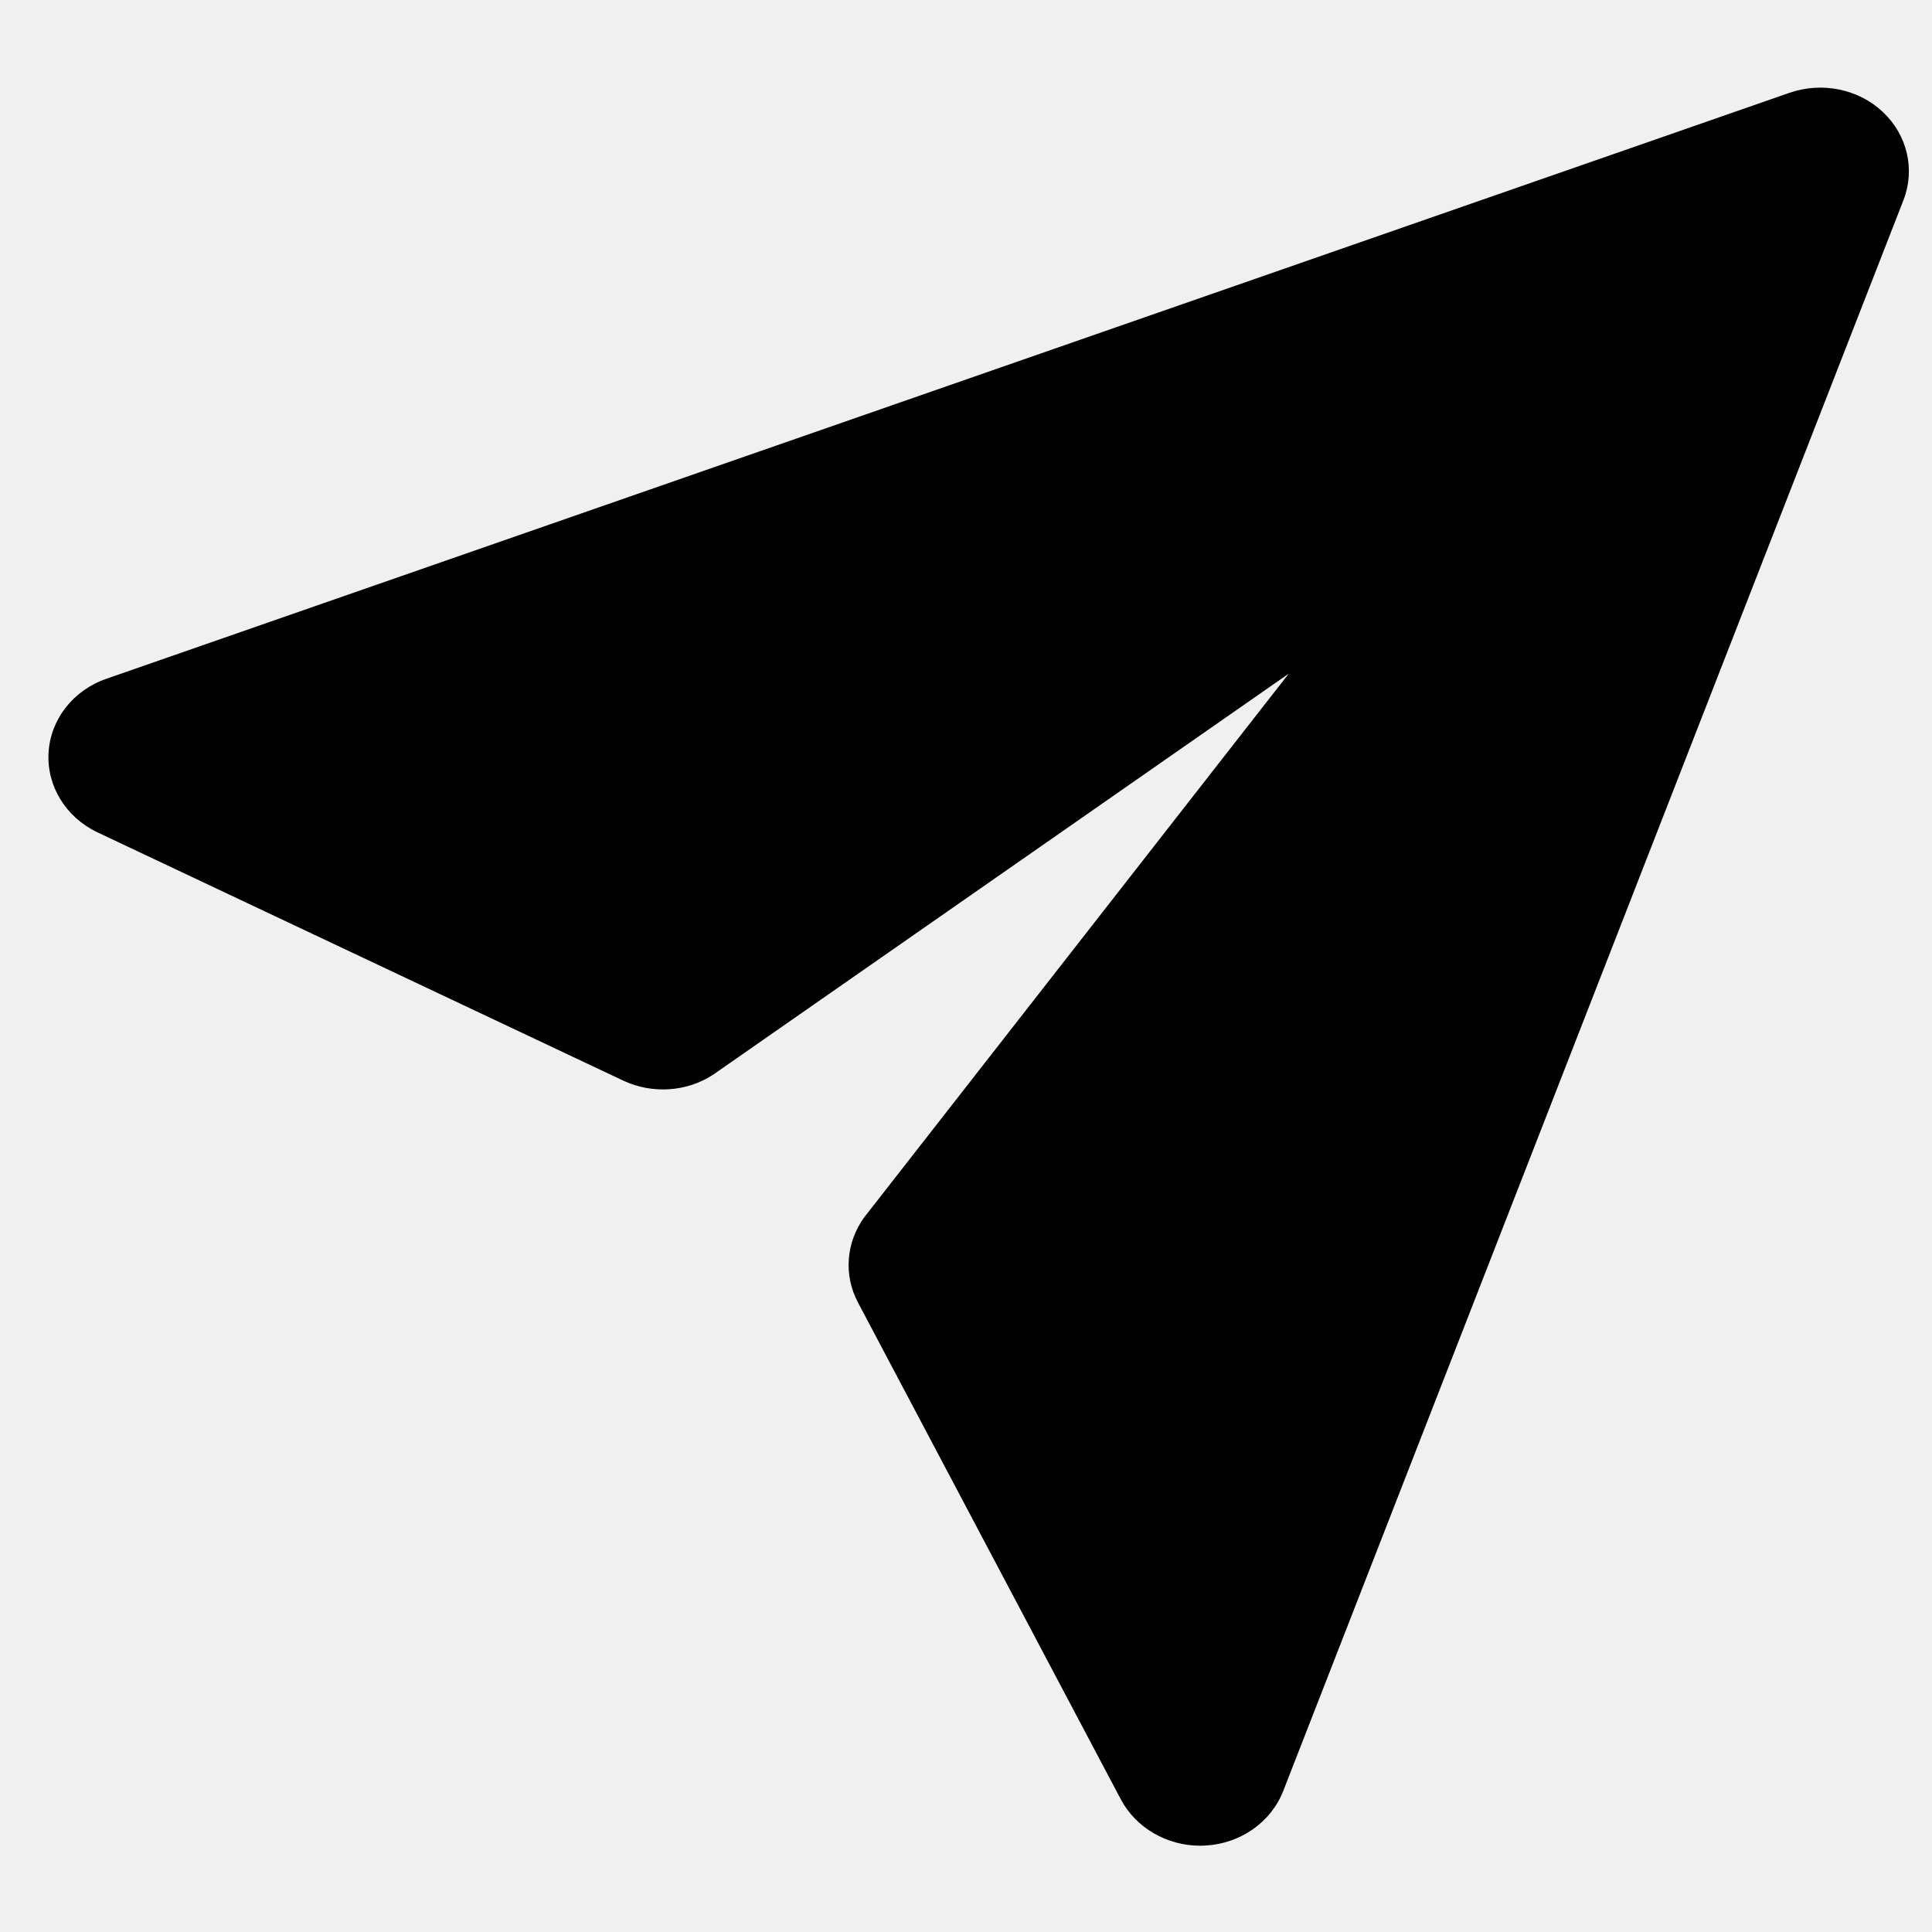
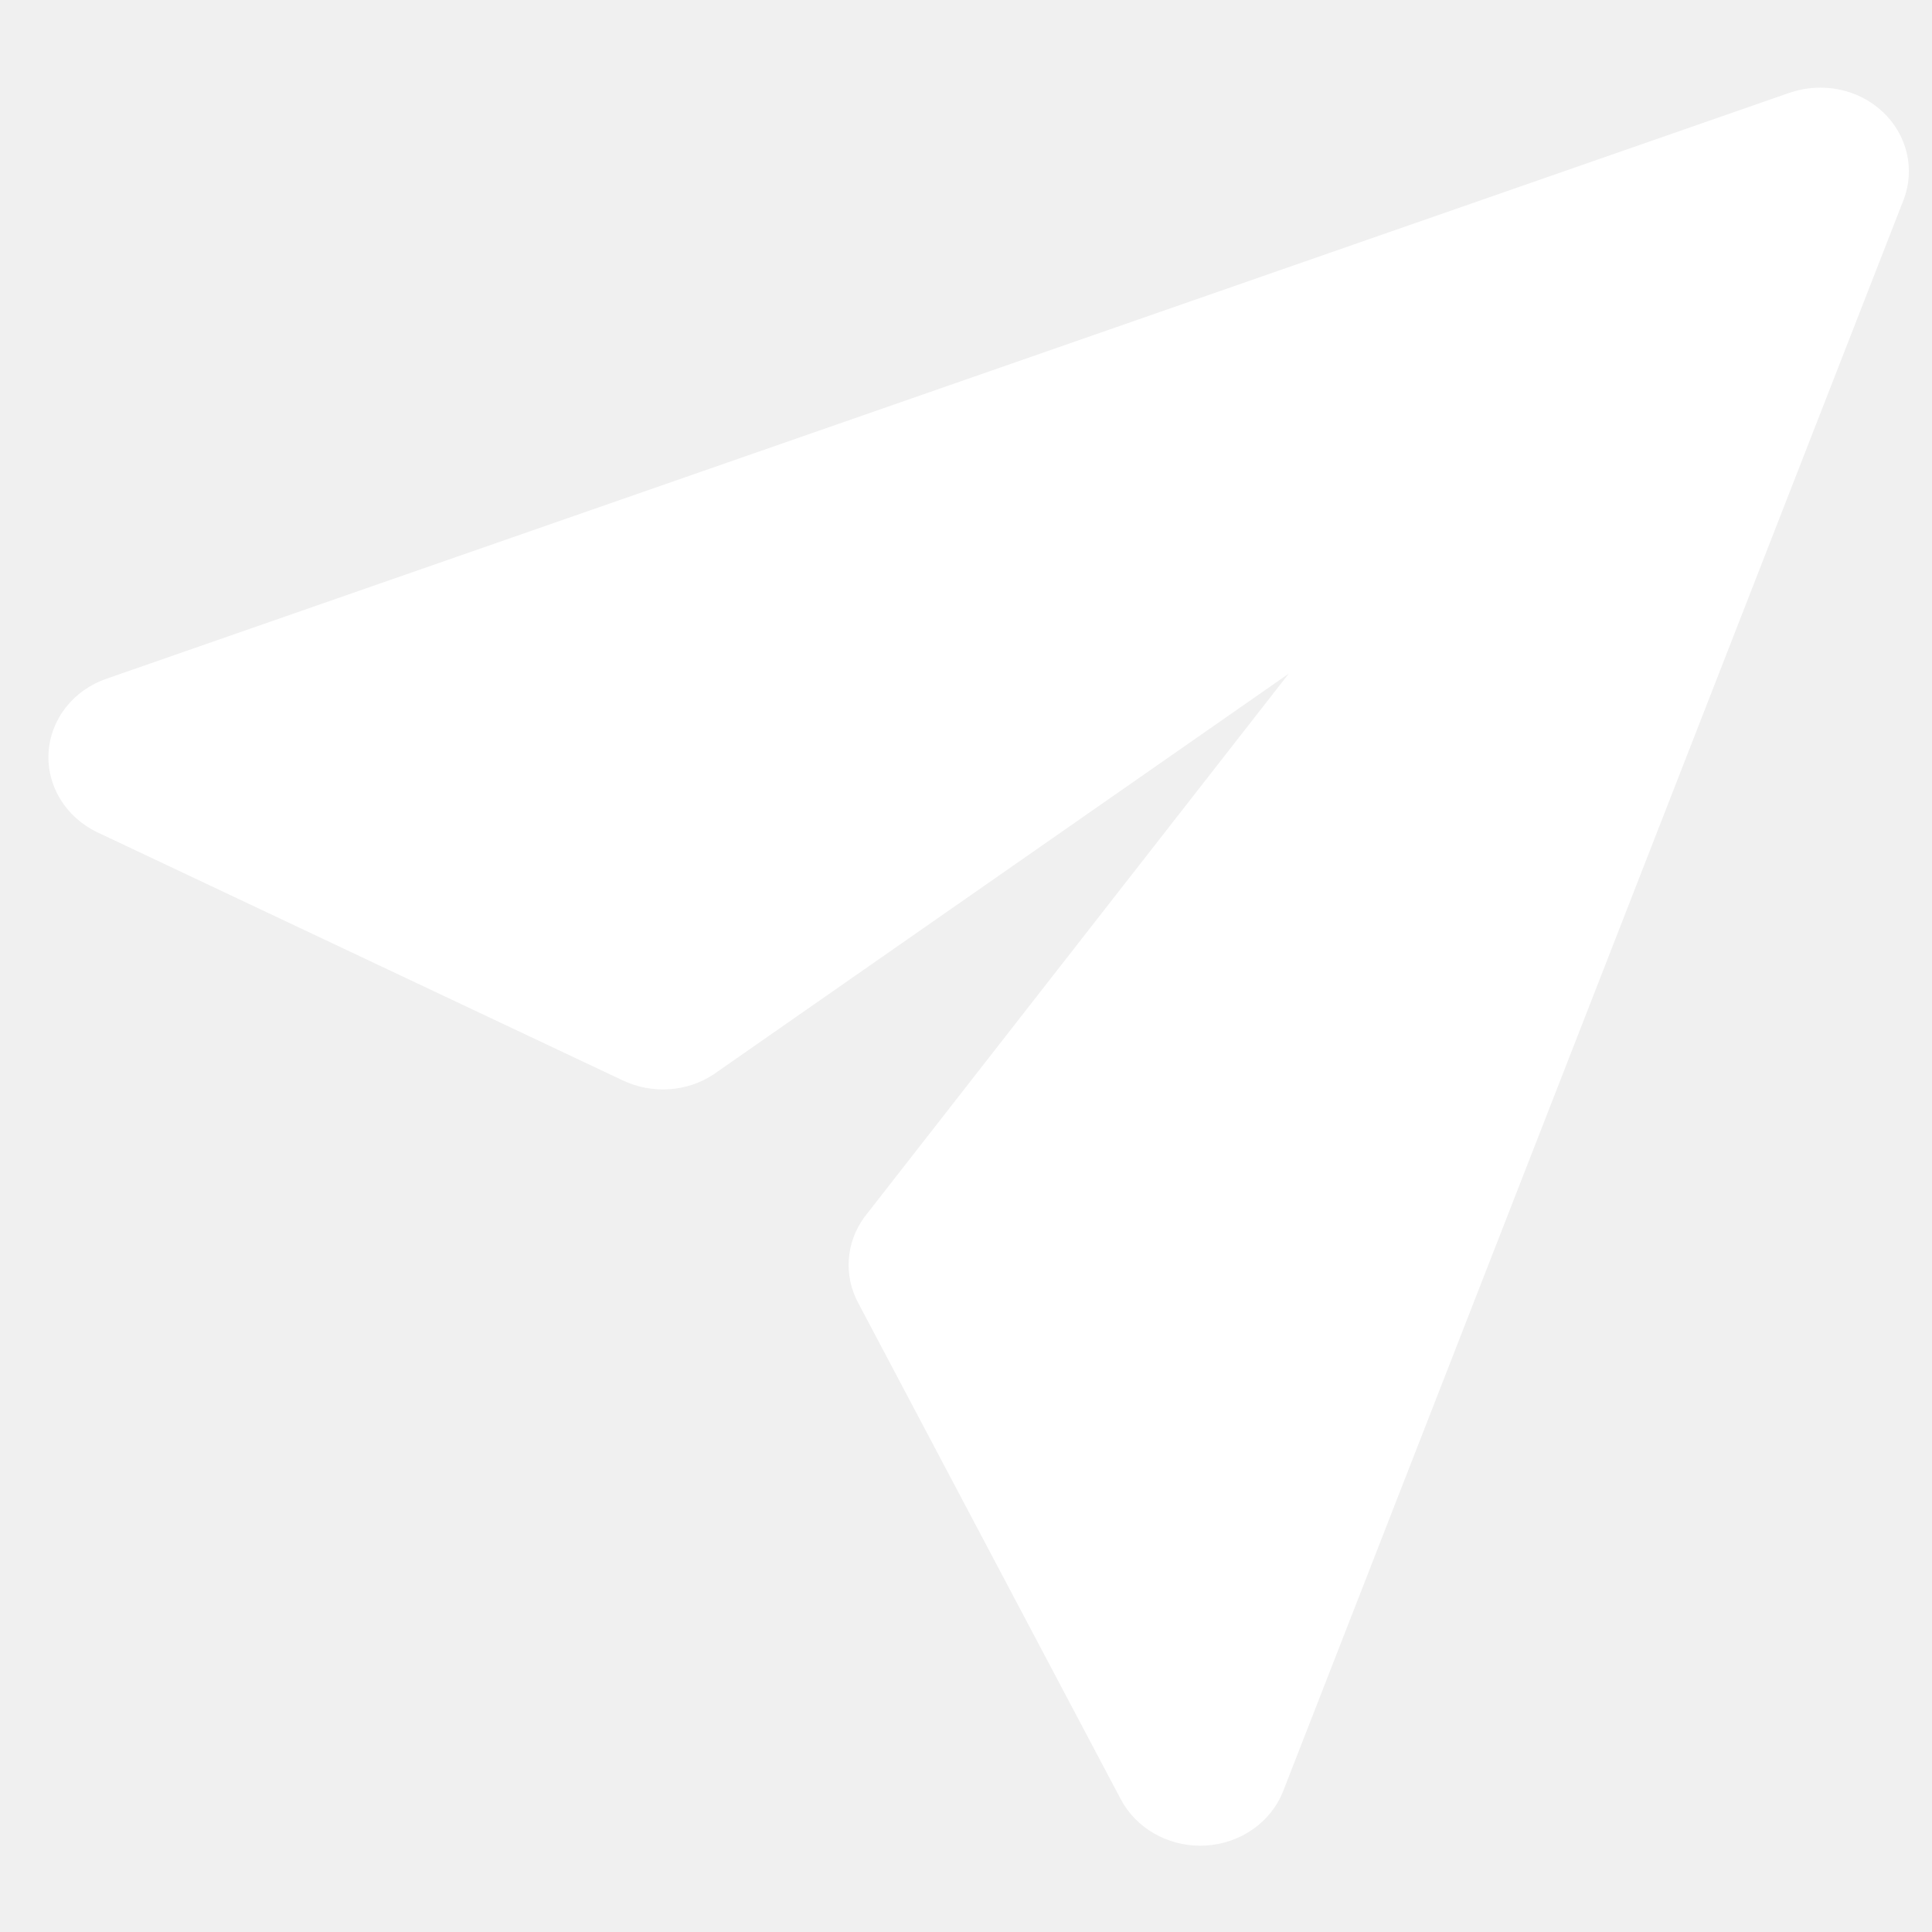
<svg xmlns="http://www.w3.org/2000/svg" width="15" height="15" viewBox="0 0 15 15" fill="none">
-   <path d="M9.318 14.33C9.059 14.33 8.819 14.191 8.702 13.97L6.661 10.112C6.549 9.9 6.568 9.647 6.71 9.451L10.006 5.23L5.538 8.343C5.331 8.479 5.063 8.495 4.839 8.39L0.756 6.462C0.511 6.345 0.362 6.103 0.377 5.844C0.392 5.585 0.568 5.359 0.826 5.27L13.895 0.72C14.146 0.634 14.429 0.69 14.619 0.87C14.809 1.049 14.871 1.317 14.778 1.555L9.963 13.905C9.868 14.148 9.63 14.315 9.356 14.329C9.343 14.329 9.33 14.33 9.318 14.33Z" fill="black" />
+   <path d="M9.318 14.33C9.059 14.33 8.819 14.191 8.702 13.97L6.661 10.112C6.549 9.9 6.568 9.647 6.71 9.451L10.006 5.23L5.538 8.343C5.331 8.479 5.063 8.495 4.839 8.39L0.756 6.462C0.511 6.345 0.362 6.103 0.377 5.844C0.392 5.585 0.568 5.359 0.826 5.27L13.895 0.72C14.146 0.634 14.429 0.69 14.619 0.87C14.809 1.049 14.871 1.317 14.778 1.555L9.963 13.905C9.868 14.148 9.63 14.315 9.356 14.329C9.343 14.329 9.33 14.33 9.318 14.33Z" fill="white" />
</svg>
